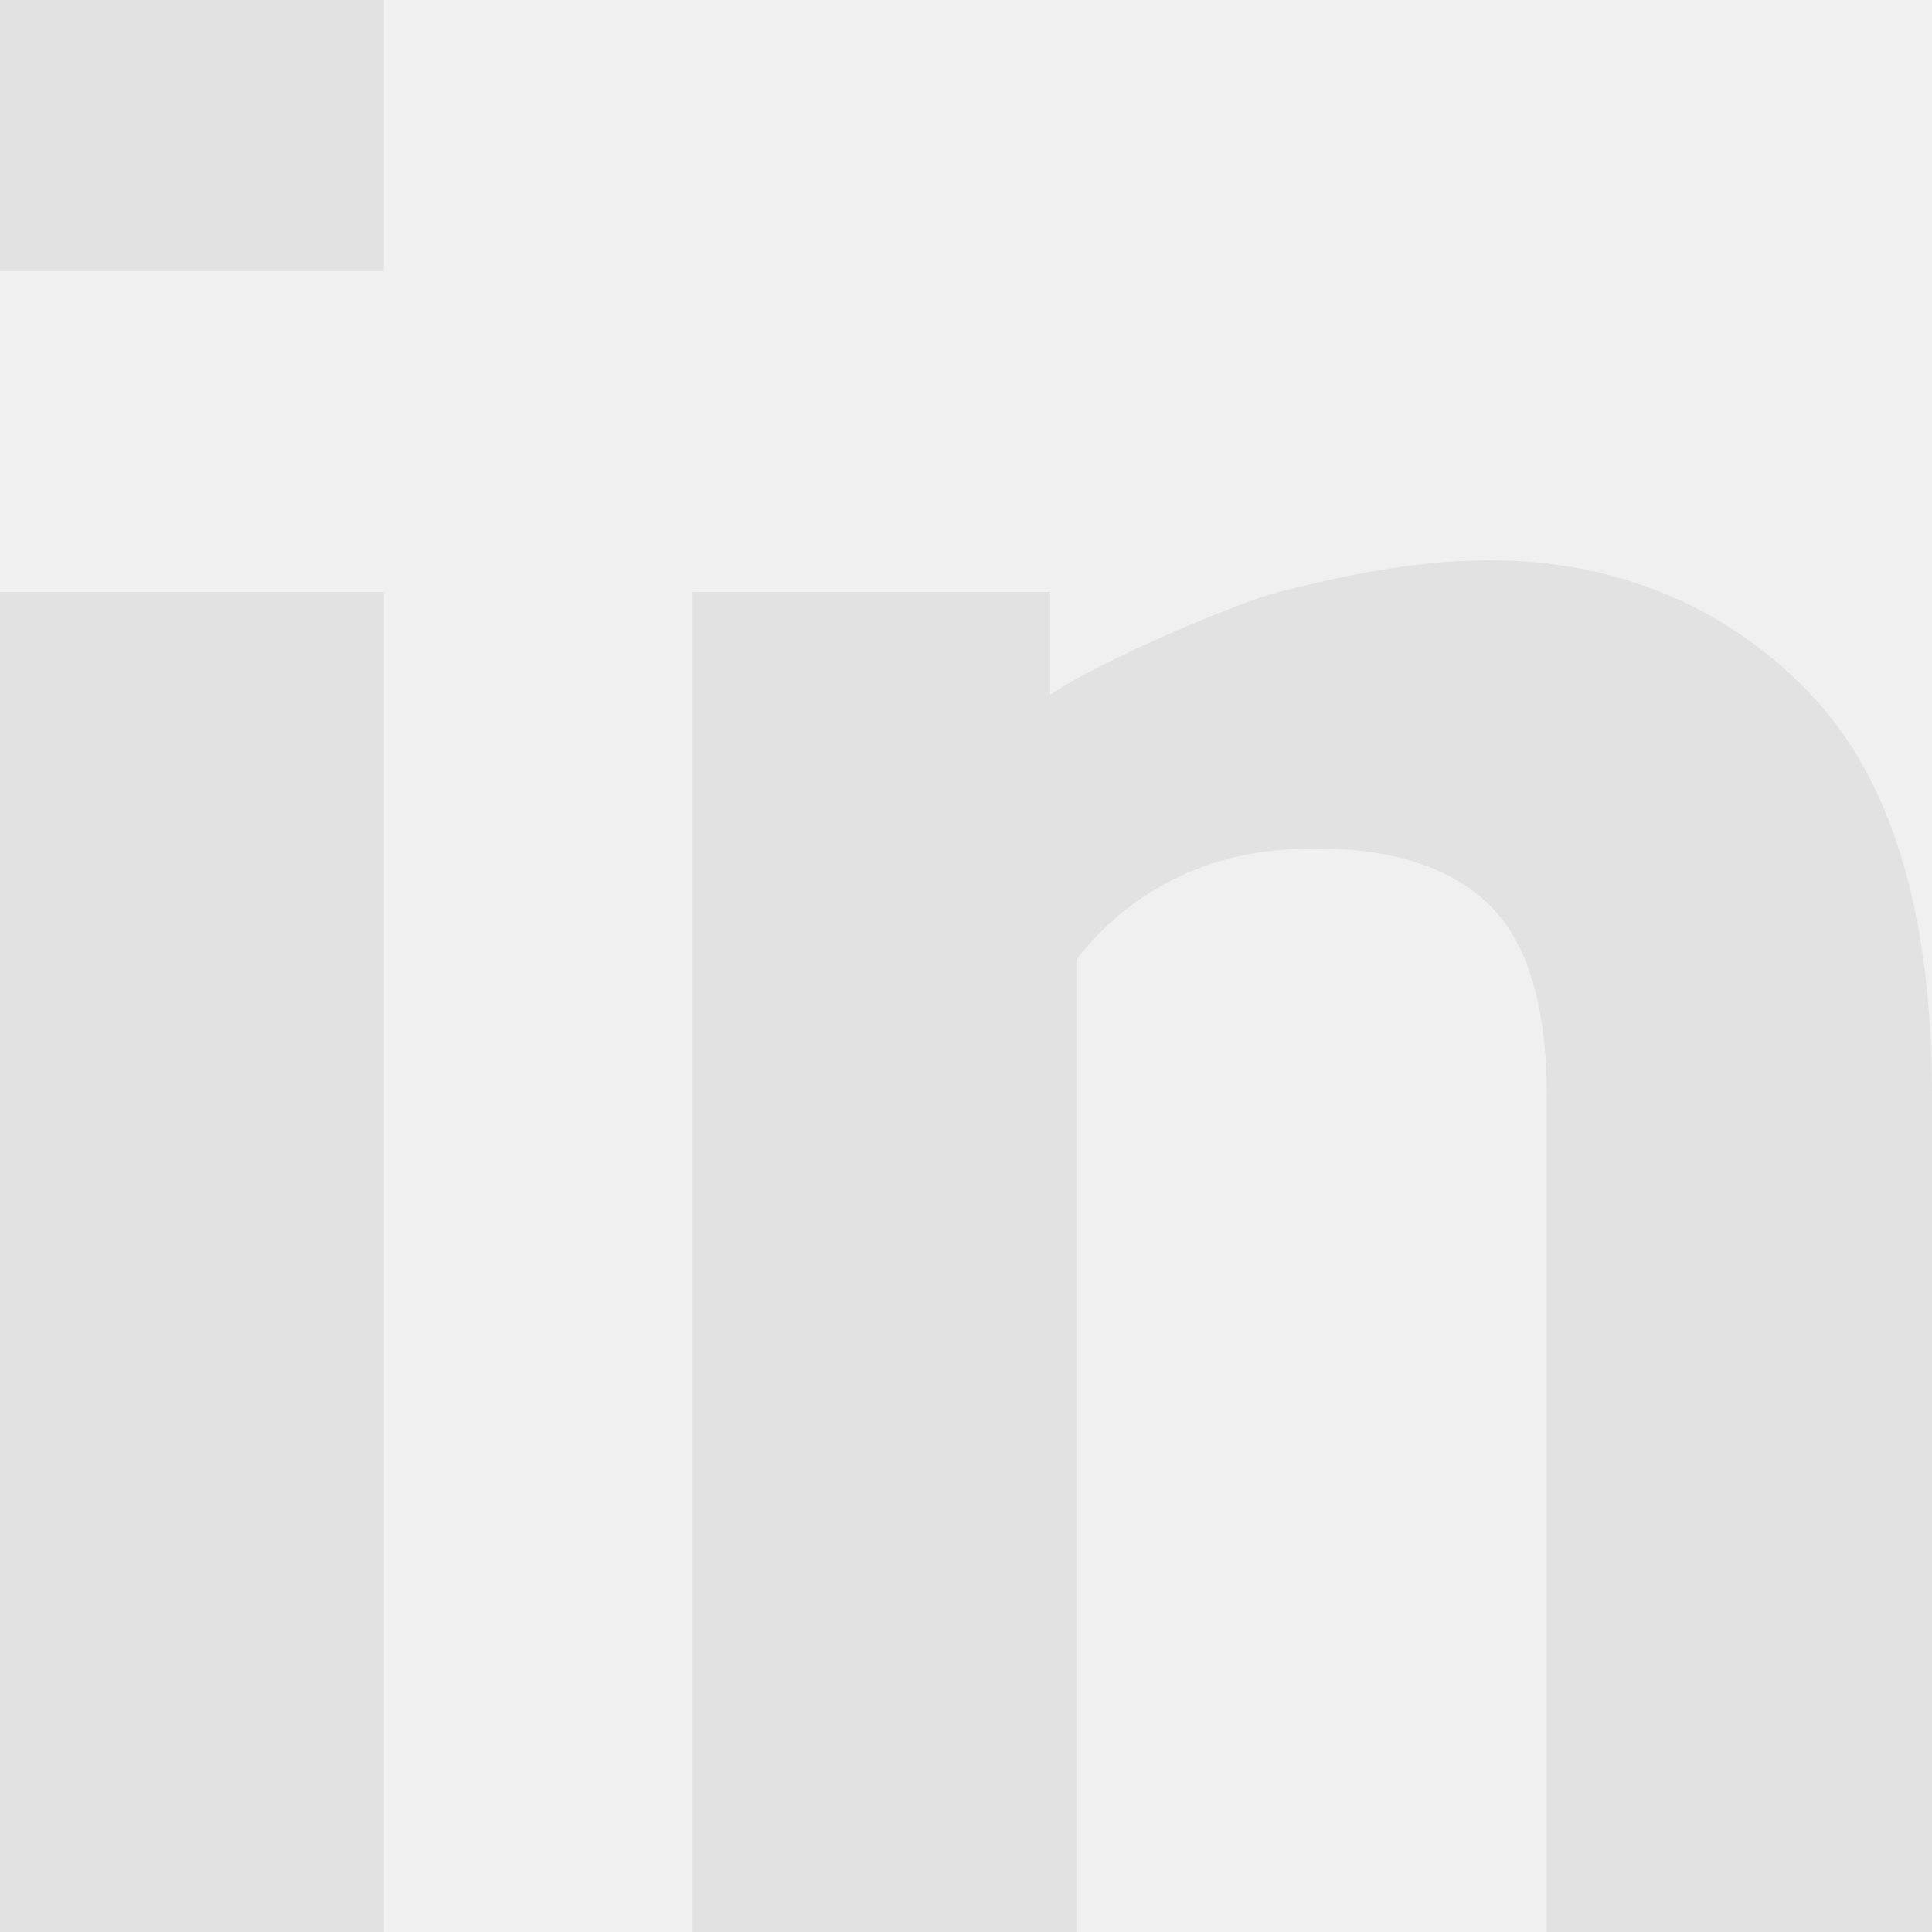
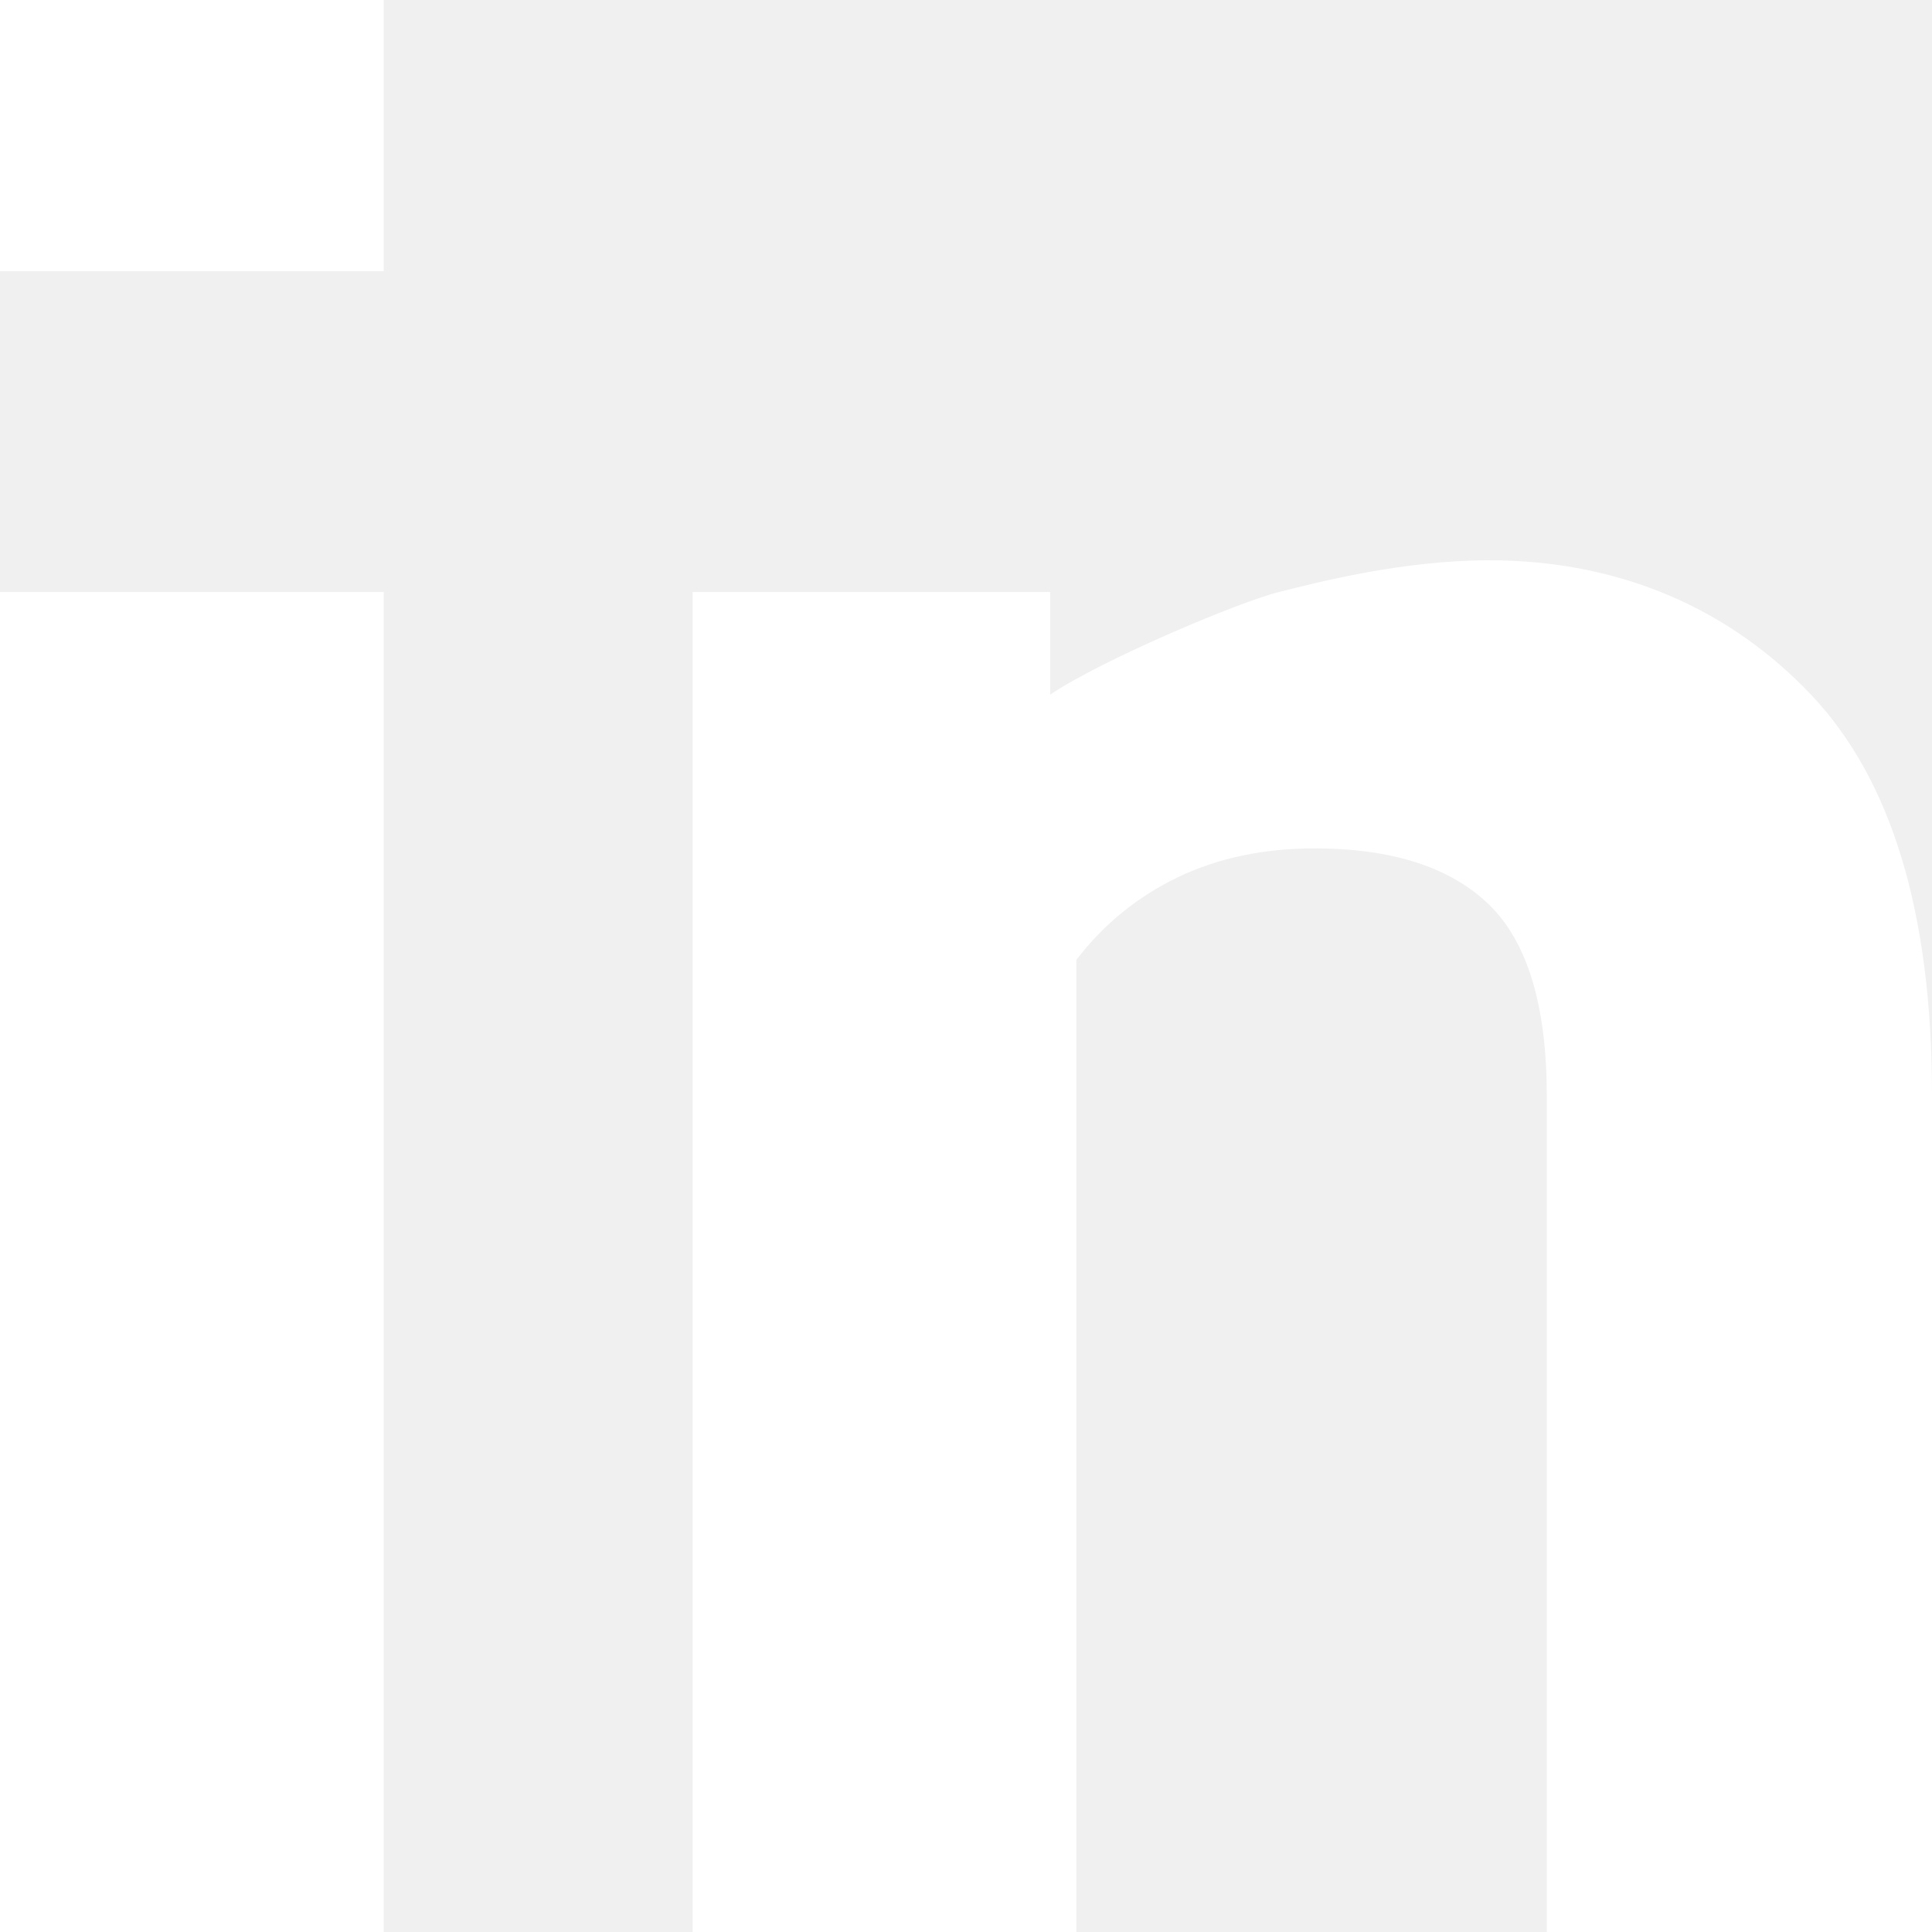
<svg xmlns="http://www.w3.org/2000/svg" width="16" height="16" viewBox="0 0 16 16">
-   <g fill="#E2E2E2" fill-rule="evenodd">
+   <g fill="#ffffff" fill-rule="evenodd">
    <path d="M3.178 16H0V4.903h3.178zM3.178 2.246H0V0h3.178zM8.697 4.903v.85c.42-.285 1.56-.767 1.894-.85.334-.084 1.03-.263 1.741-.263 1.096 0 2 .41 2.667 1.114C15.666 6.458 16 7.562 16 9.067V16h-3.19V9.077c0-.745-.159-1.274-.478-1.585-.32-.31-.802-.466-1.448-.466-.42 0-.798.08-1.132.24-.333.161-.613.389-.838.683V16H5.736V4.903h2.96z" />
  </g>
</svg>
